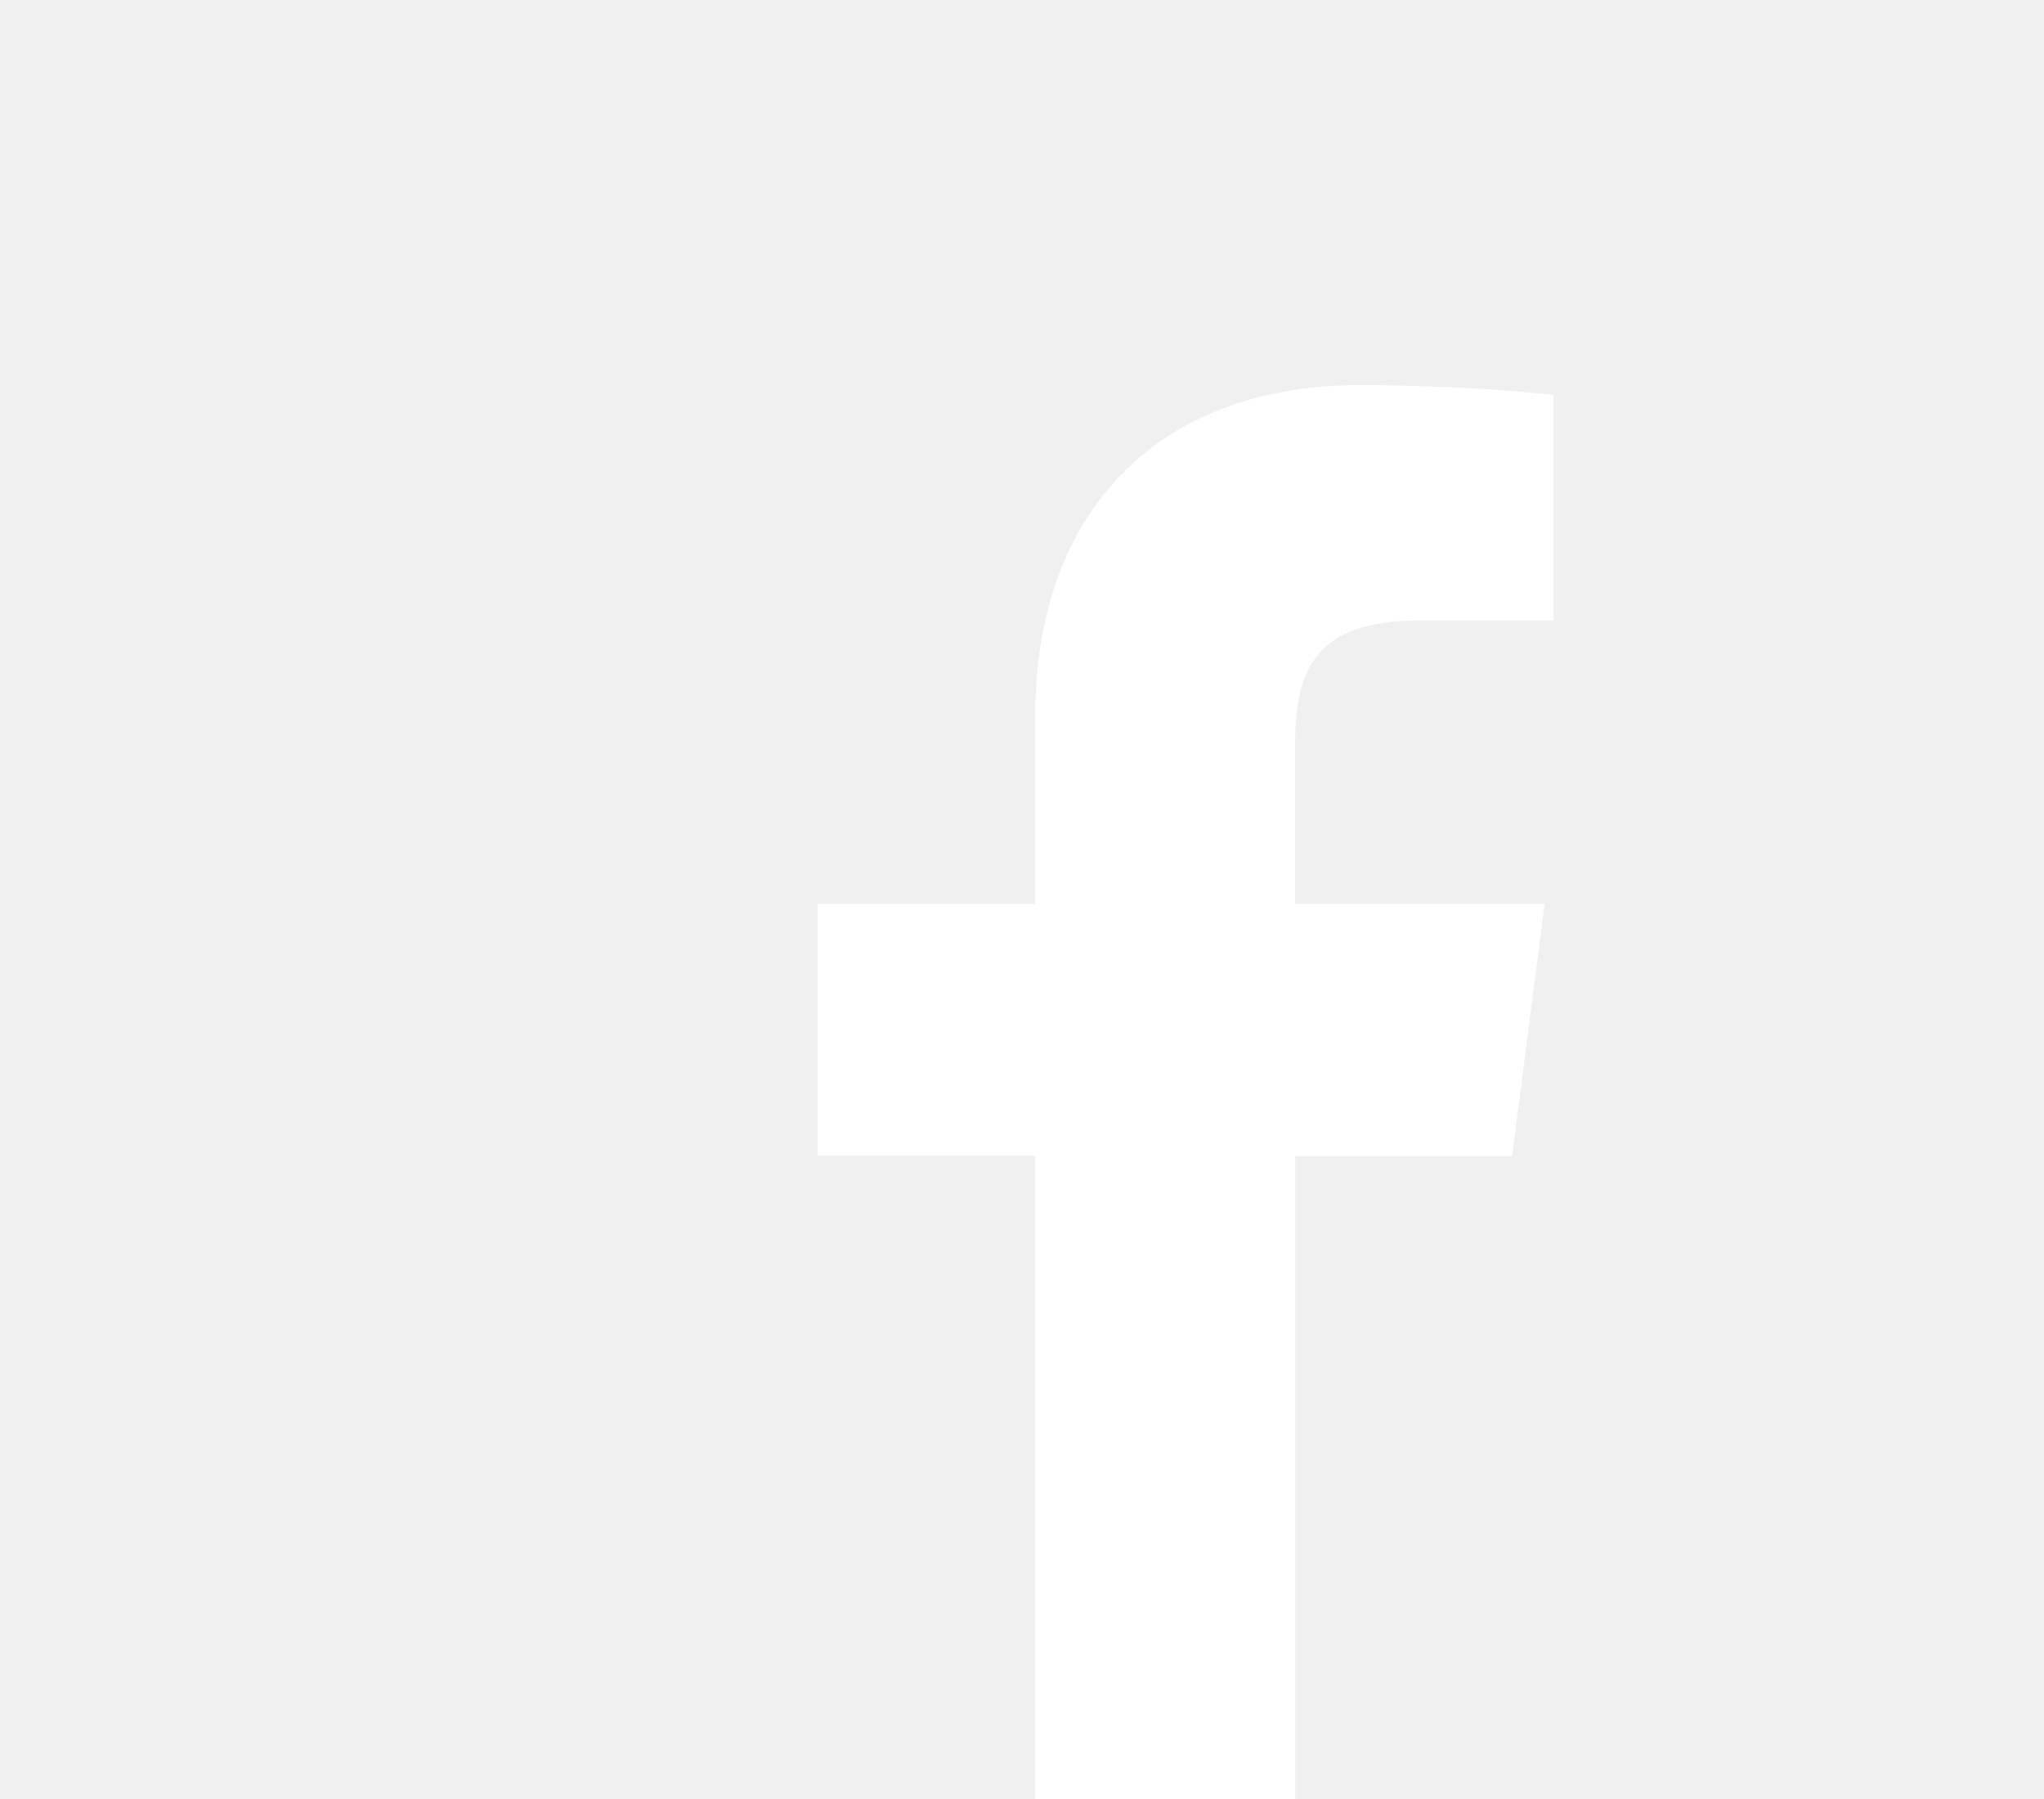
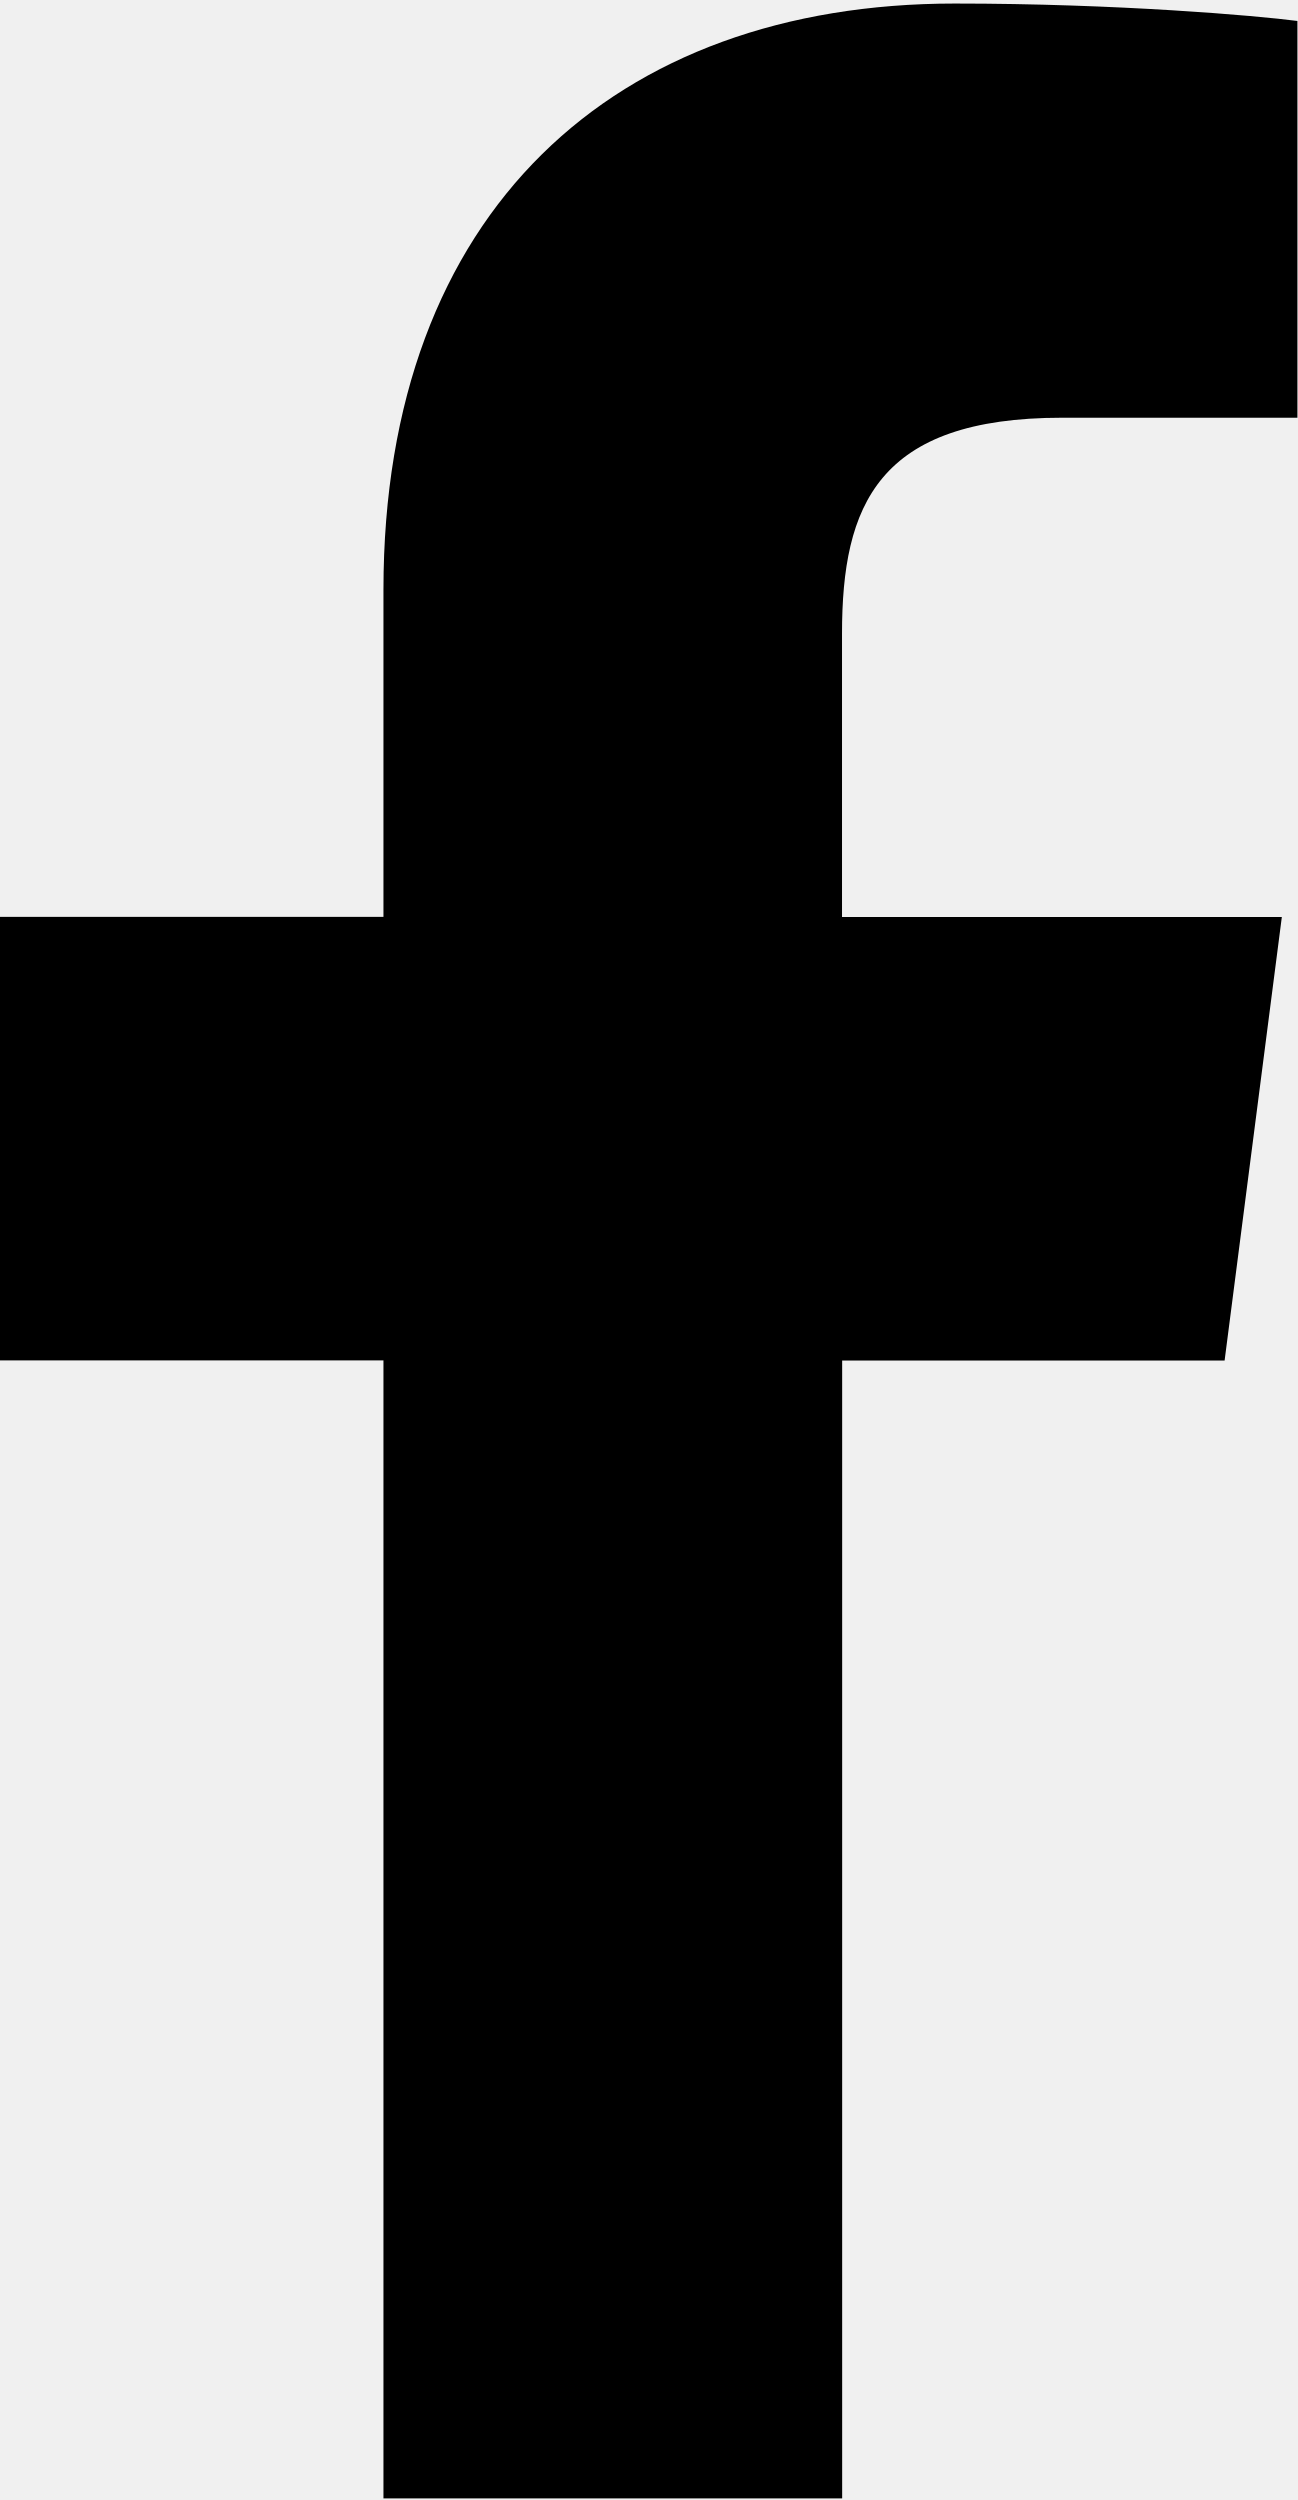
- <svg xmlns="http://www.w3.org/2000/svg" width="25" height="22">
-   <path fill="#fff" d="M15.842 22.041v-7.905h2.653l.397-3.081h-3.051v-1.968c0-.892.248-1.5 1.526-1.5h1.633v-2.756c-.282-.037-1.251-.121-2.377-.121-2.353 0-3.963 1.436-3.963 4.072v2.272h-2.66v3.081h2.66v7.905h3.182z" />
+ <svg xmlns="http://www.w3.org/2000/svg" width="260px" height="501px" viewBox="0 0 260 501" version="1.1">
+   <description>Created with Sketch (http://www.bohemiancoding.com/sketch)</description>
+   <defs />
+   <g id="Page-1" stroke="none" stroke-width="1" fill="none" fill-rule="evenodd">
+     <path d="M168.769,500.71 L168.769,272.65 L245.411,272.65 L256.88,183.763 L168.74,183.763 L168.74,126.987 C168.74,101.252 175.904,83.712 212.824,83.712 L260,83.712 L260,4.201 C251.853,3.133 223.86,0.71 191.331,0.71 C123.356,0.71 76.844,42.139 76.844,118.187 L76.844,183.735 L0,183.735 L0,272.622 L76.844,272.622 L76.844,500.681 L168.769,500.681 L168.769,500.681 L168.769,500.71 L168.769,500.71 Z M168.769,500.71" id="Shape" fill="#000000" />
+   </g>
</svg>
